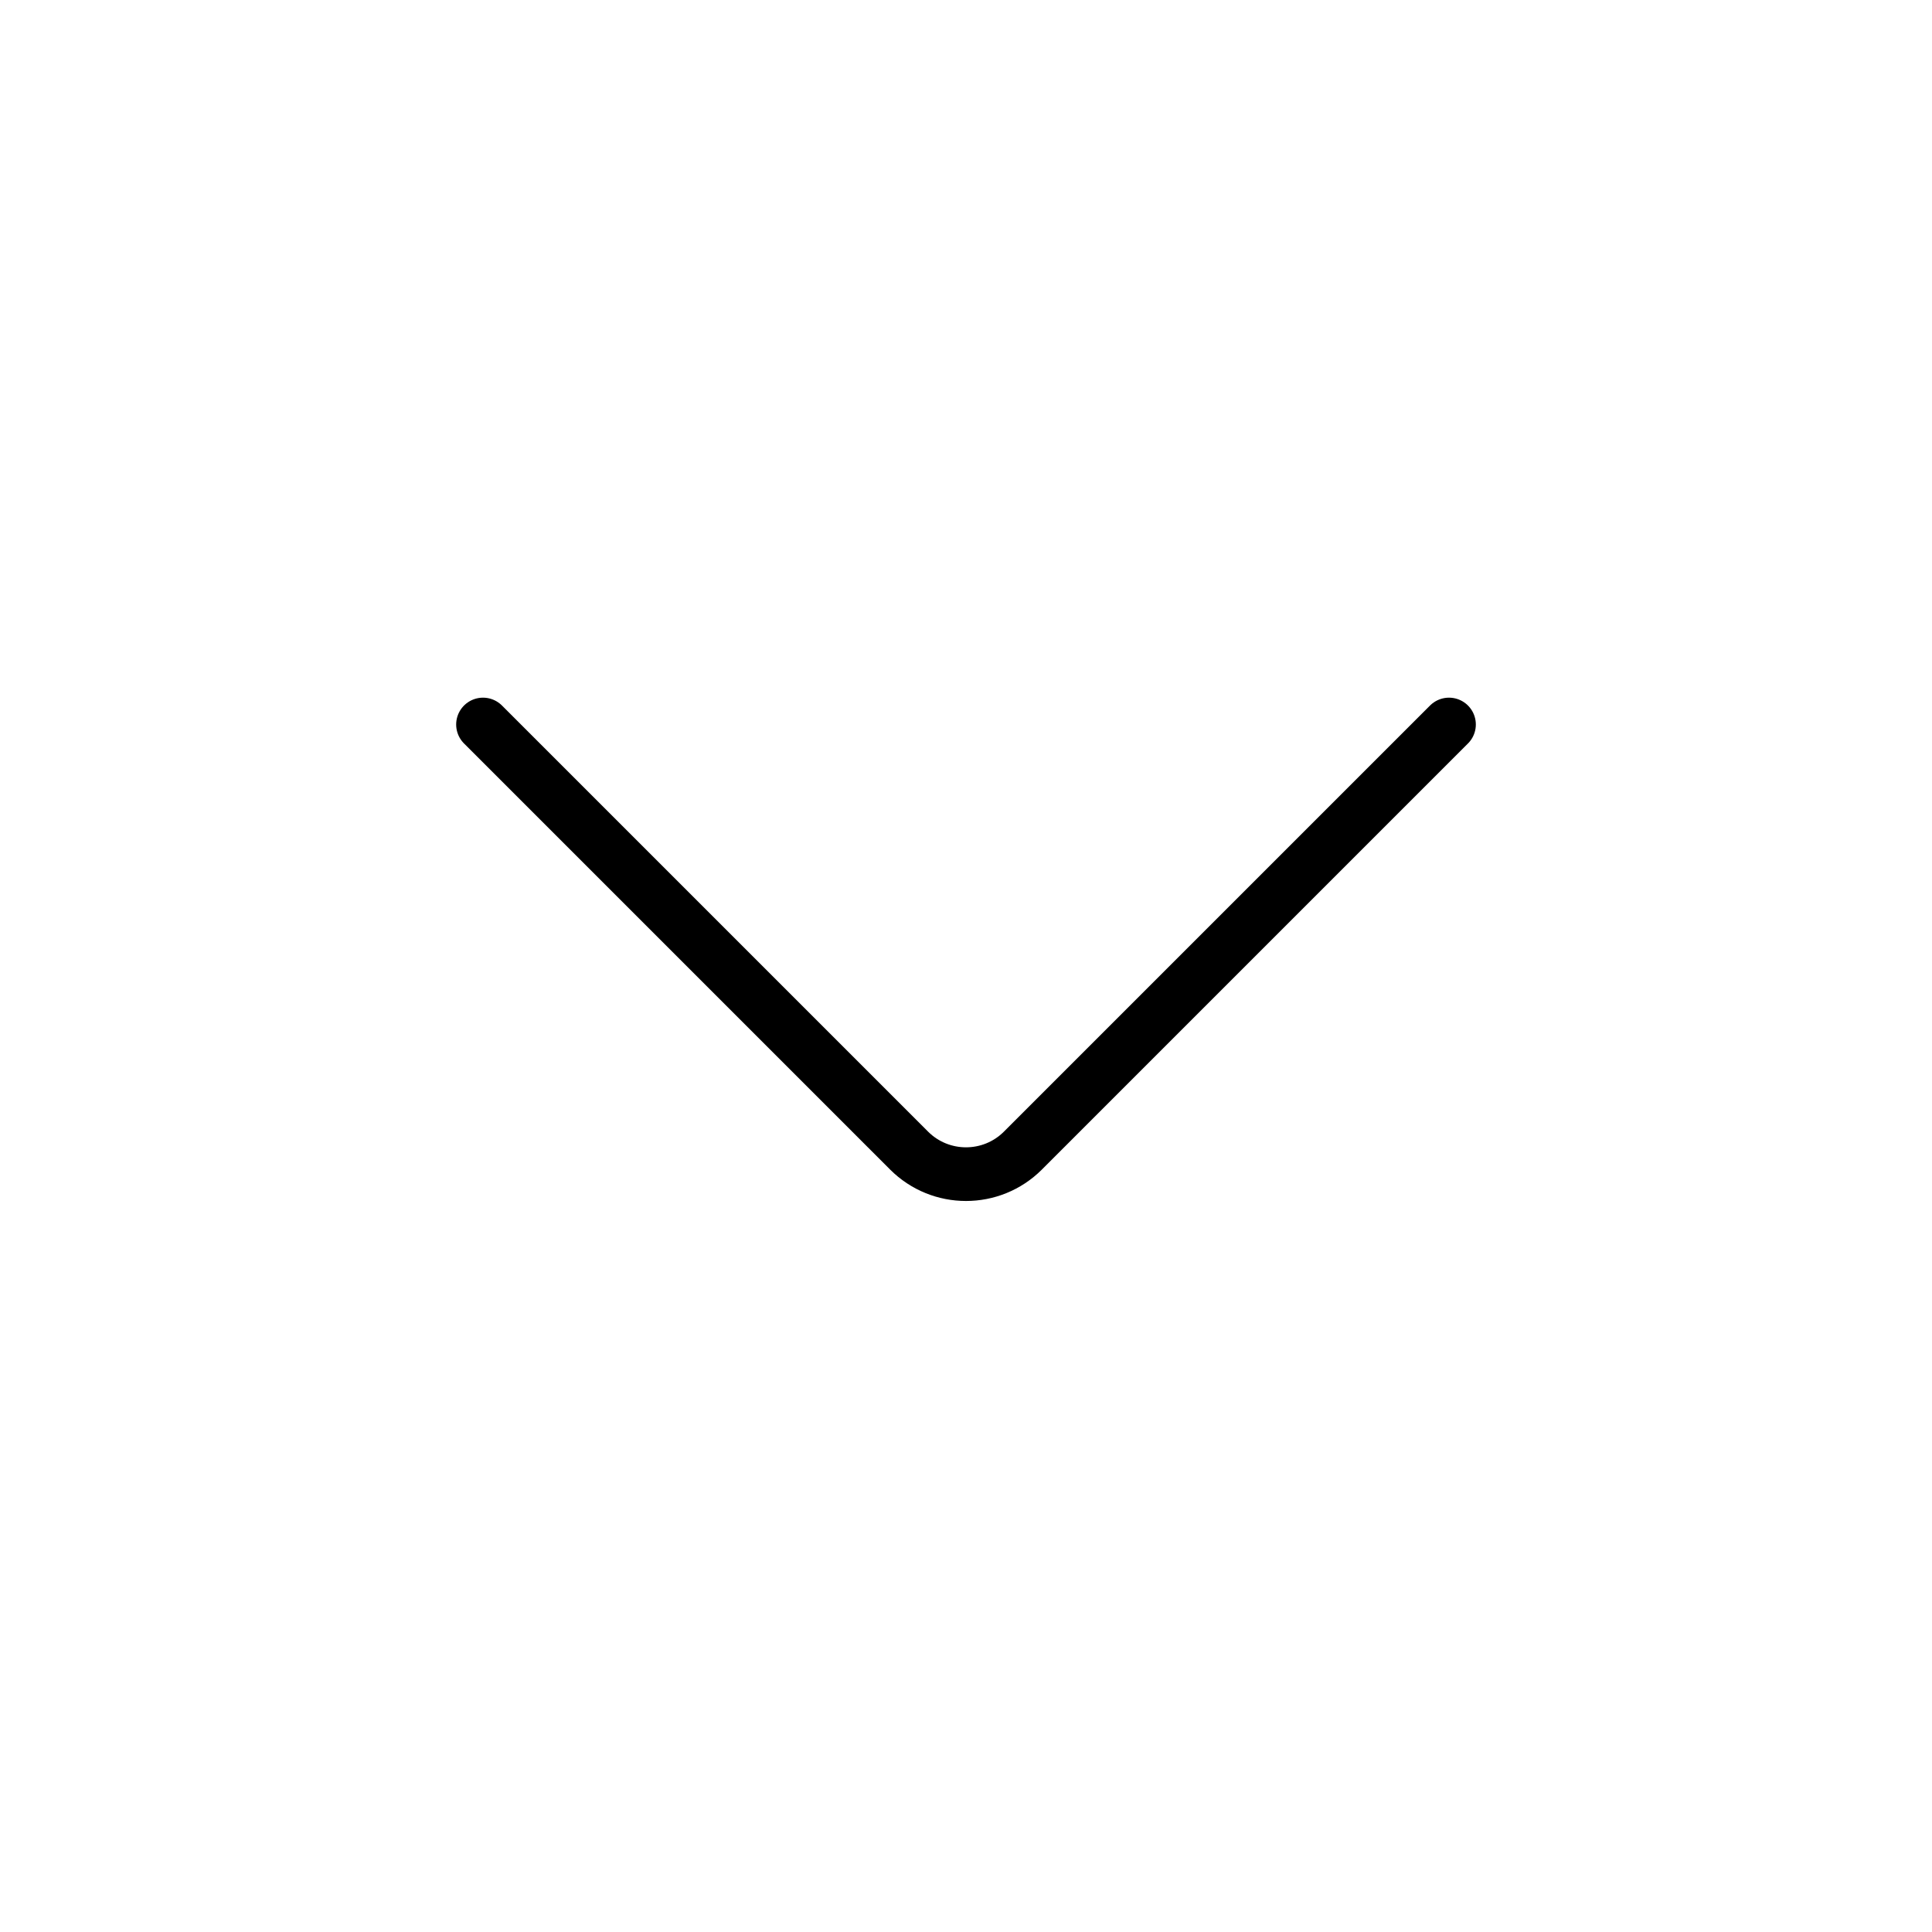
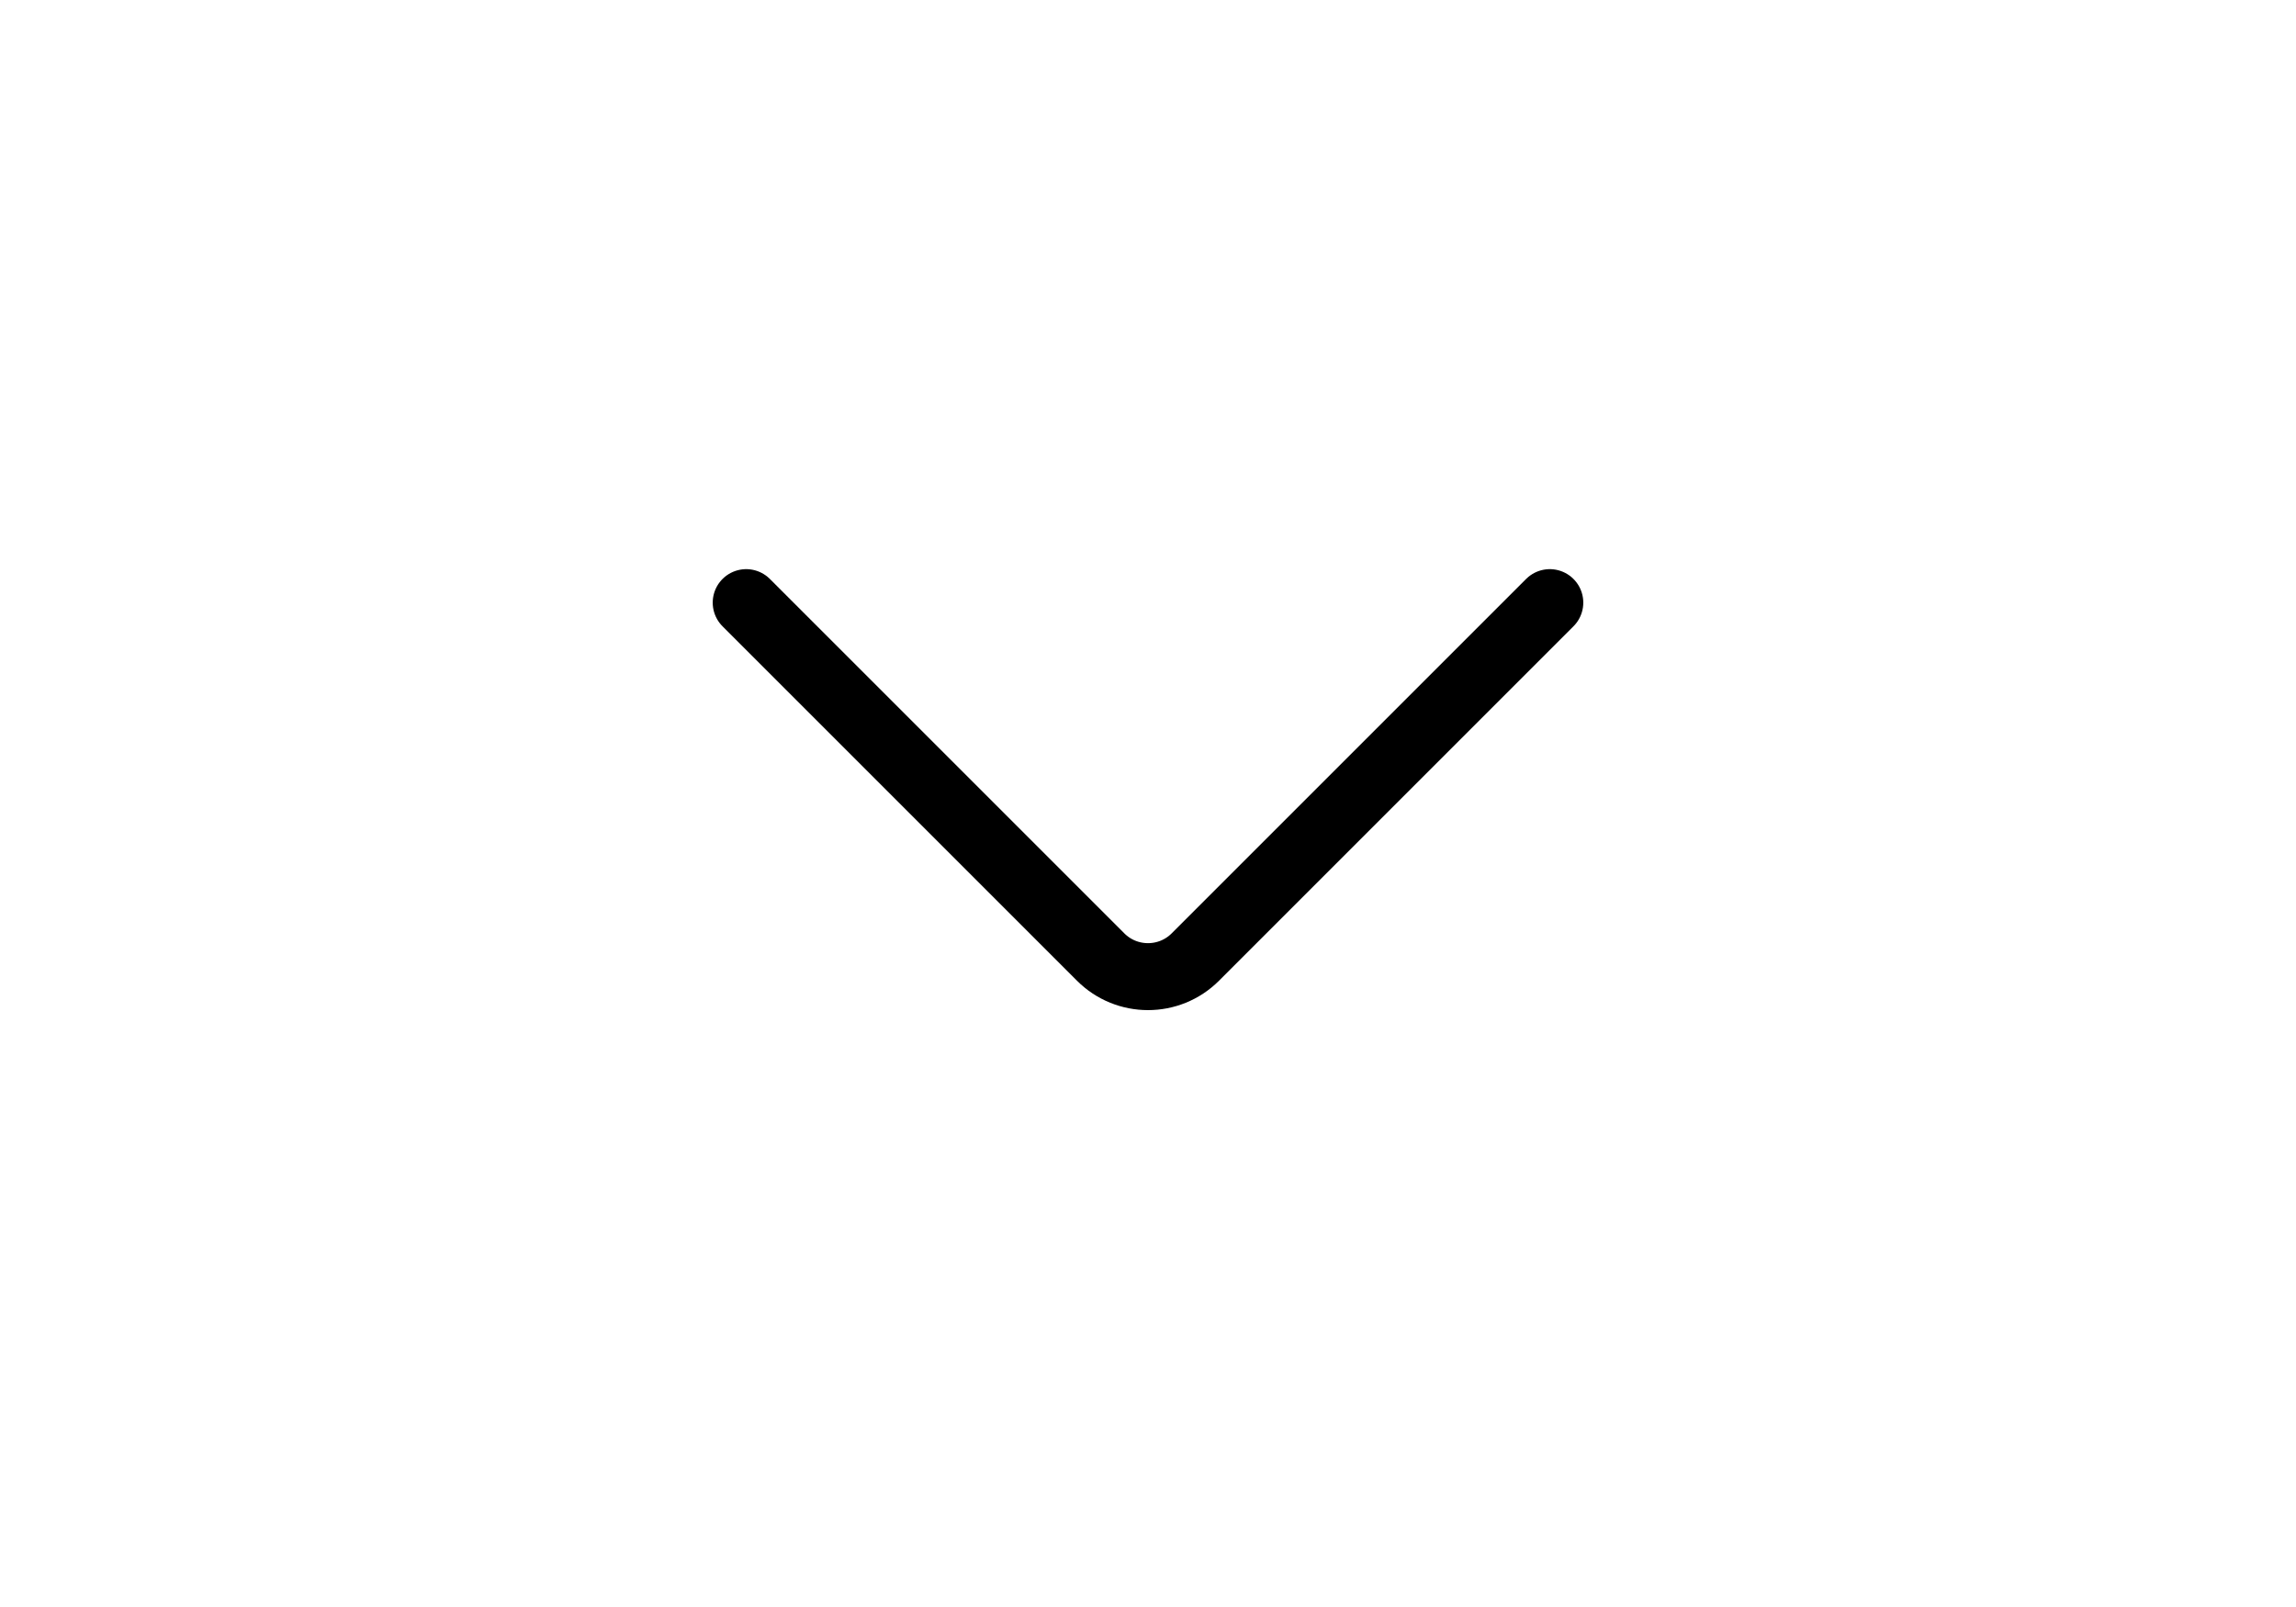
- <svg xmlns="http://www.w3.org/2000/svg" width="180" height="180" viewBox="0 0 72 72" fill="none">
+ <svg xmlns="http://www.w3.org/2000/svg" width="10" height="7" viewBox="0 0 72 72" fill="none">
  <g id="Property 1=chevron-down">
-     <path id="Icon" d="M18 27L33.879 42.879C35.05 44.05 36.95 44.05 38.121 42.879L54 27" stroke="currentColor" stroke-width="2" stroke-linecap="round" stroke-linejoin="round" />
+     <path id="Icon" d="M18 27L33.879 42.879C35.05 44.05 36.95 44.05 38.121 42.879L54 27" stroke="currentColor" stroke-width="3" stroke-linecap="round" stroke-linejoin="round" />
  </g>
</svg>
